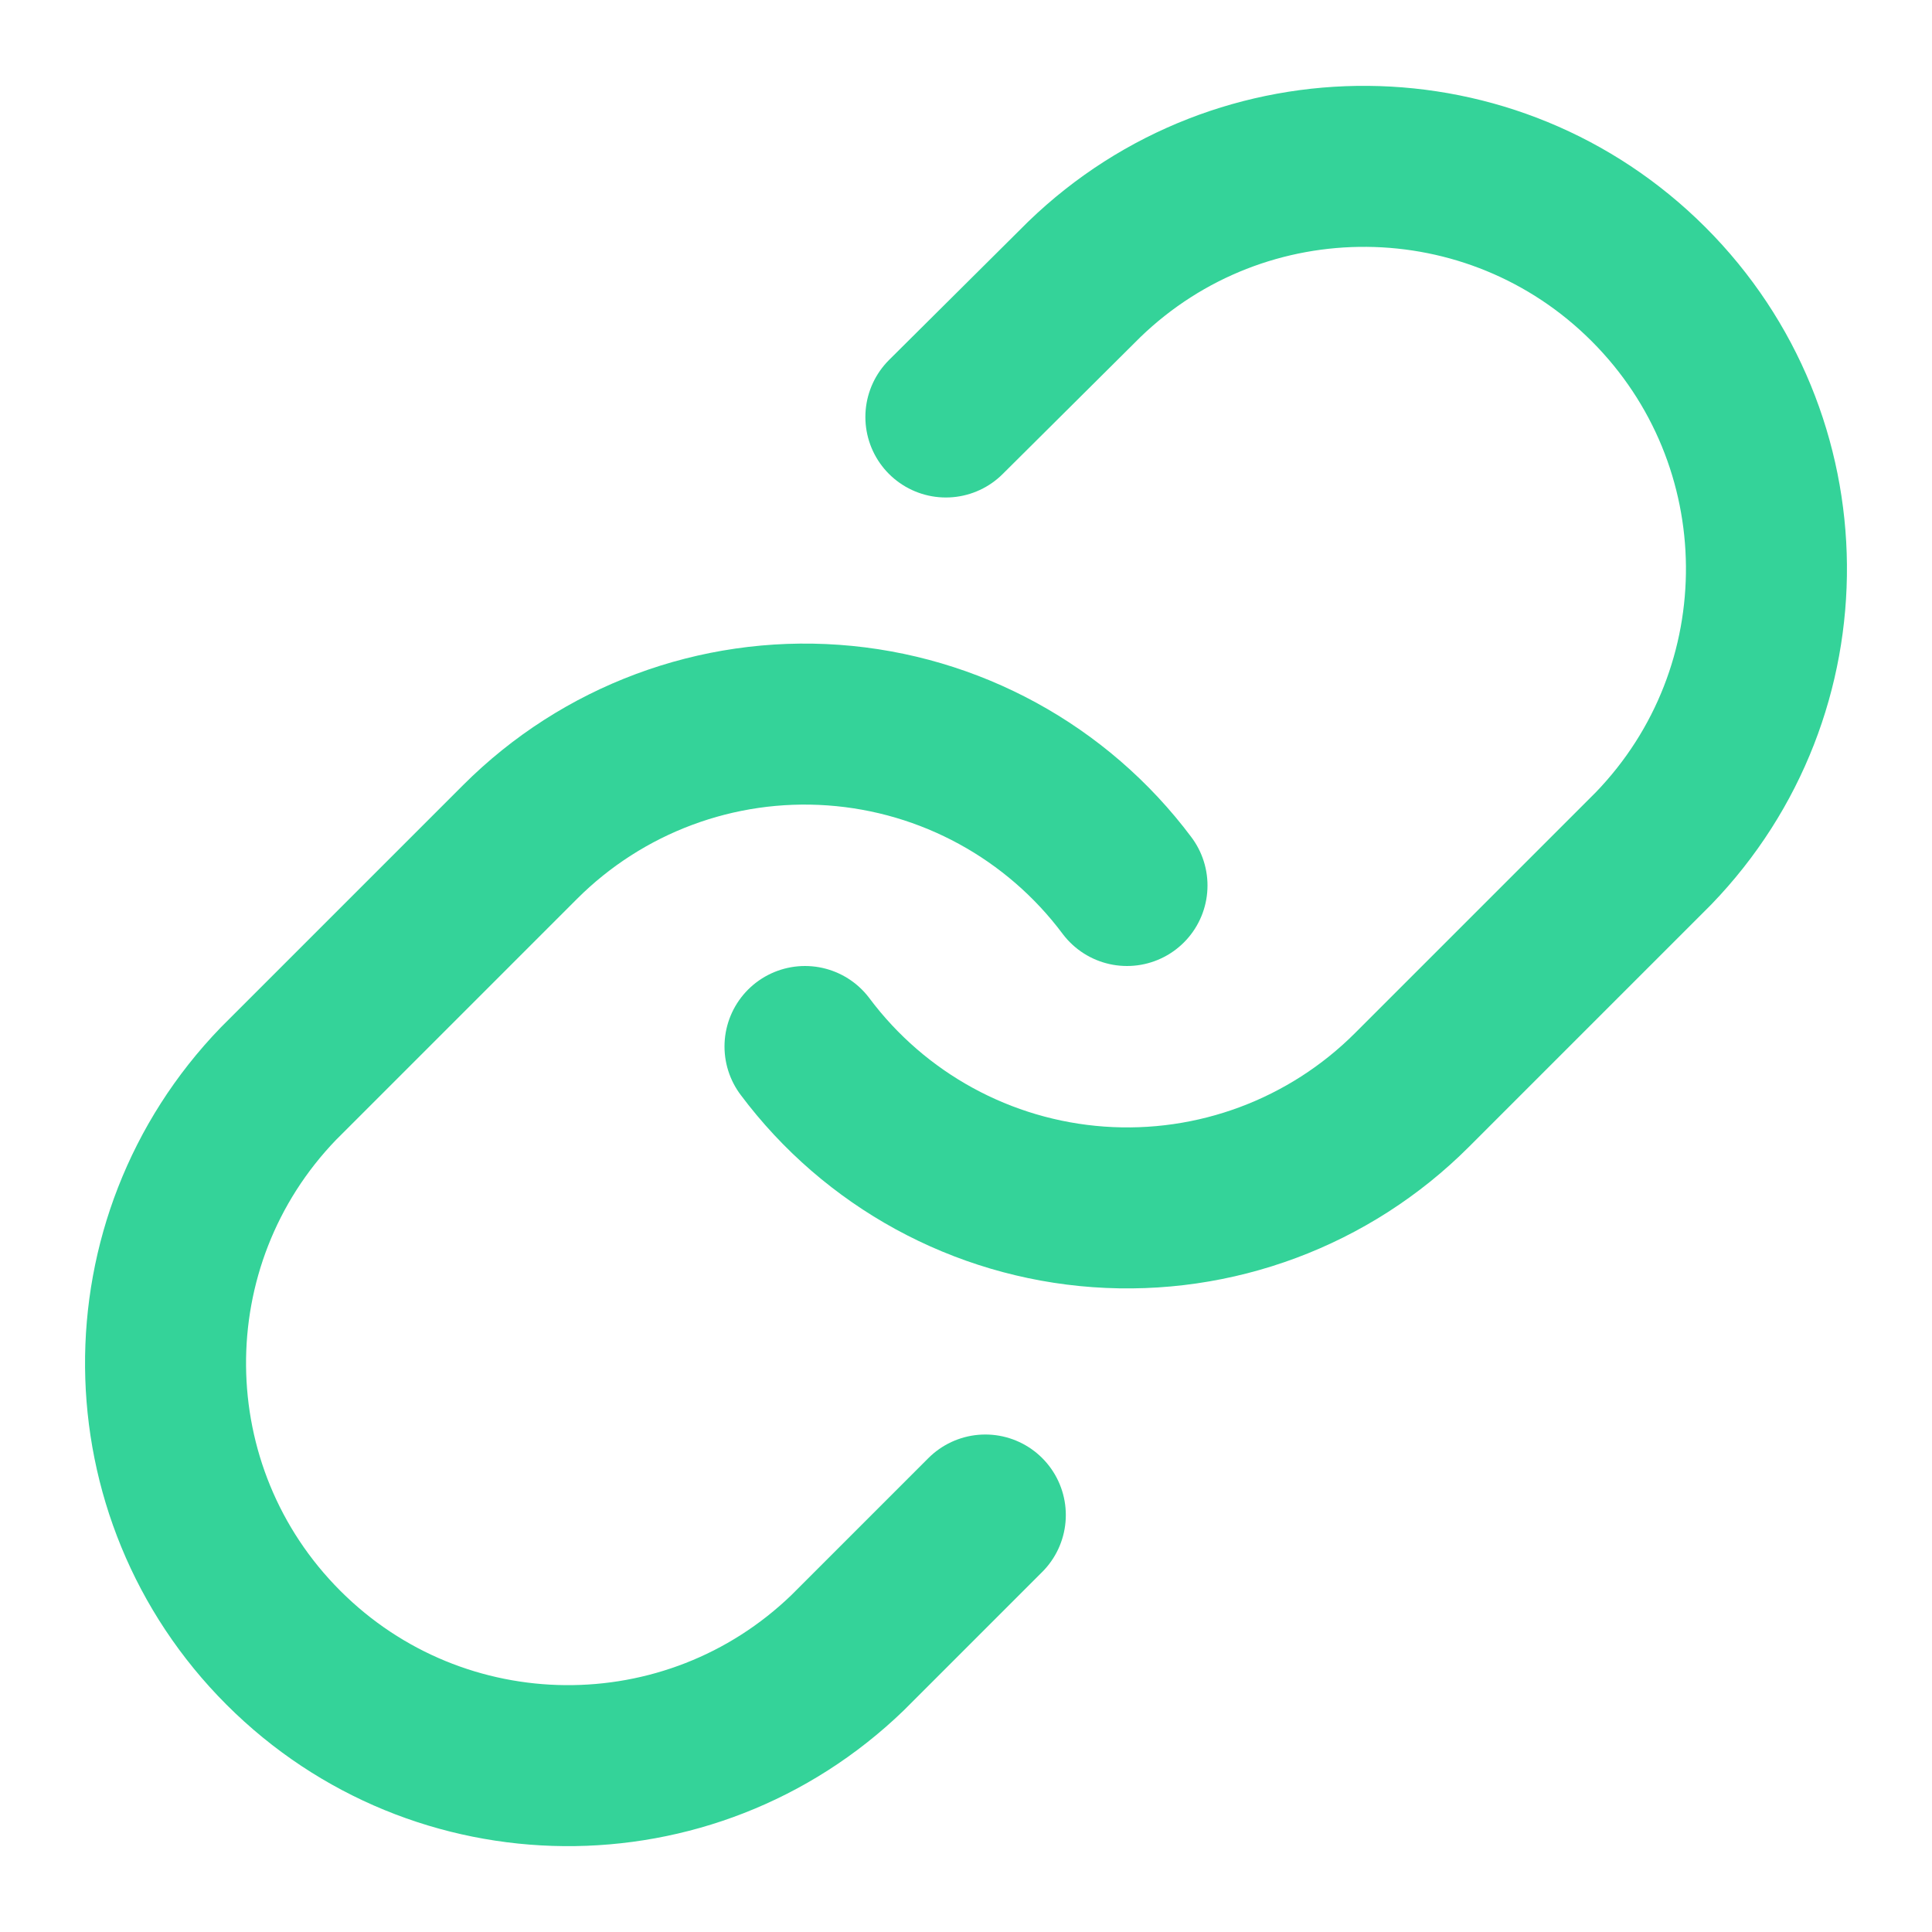
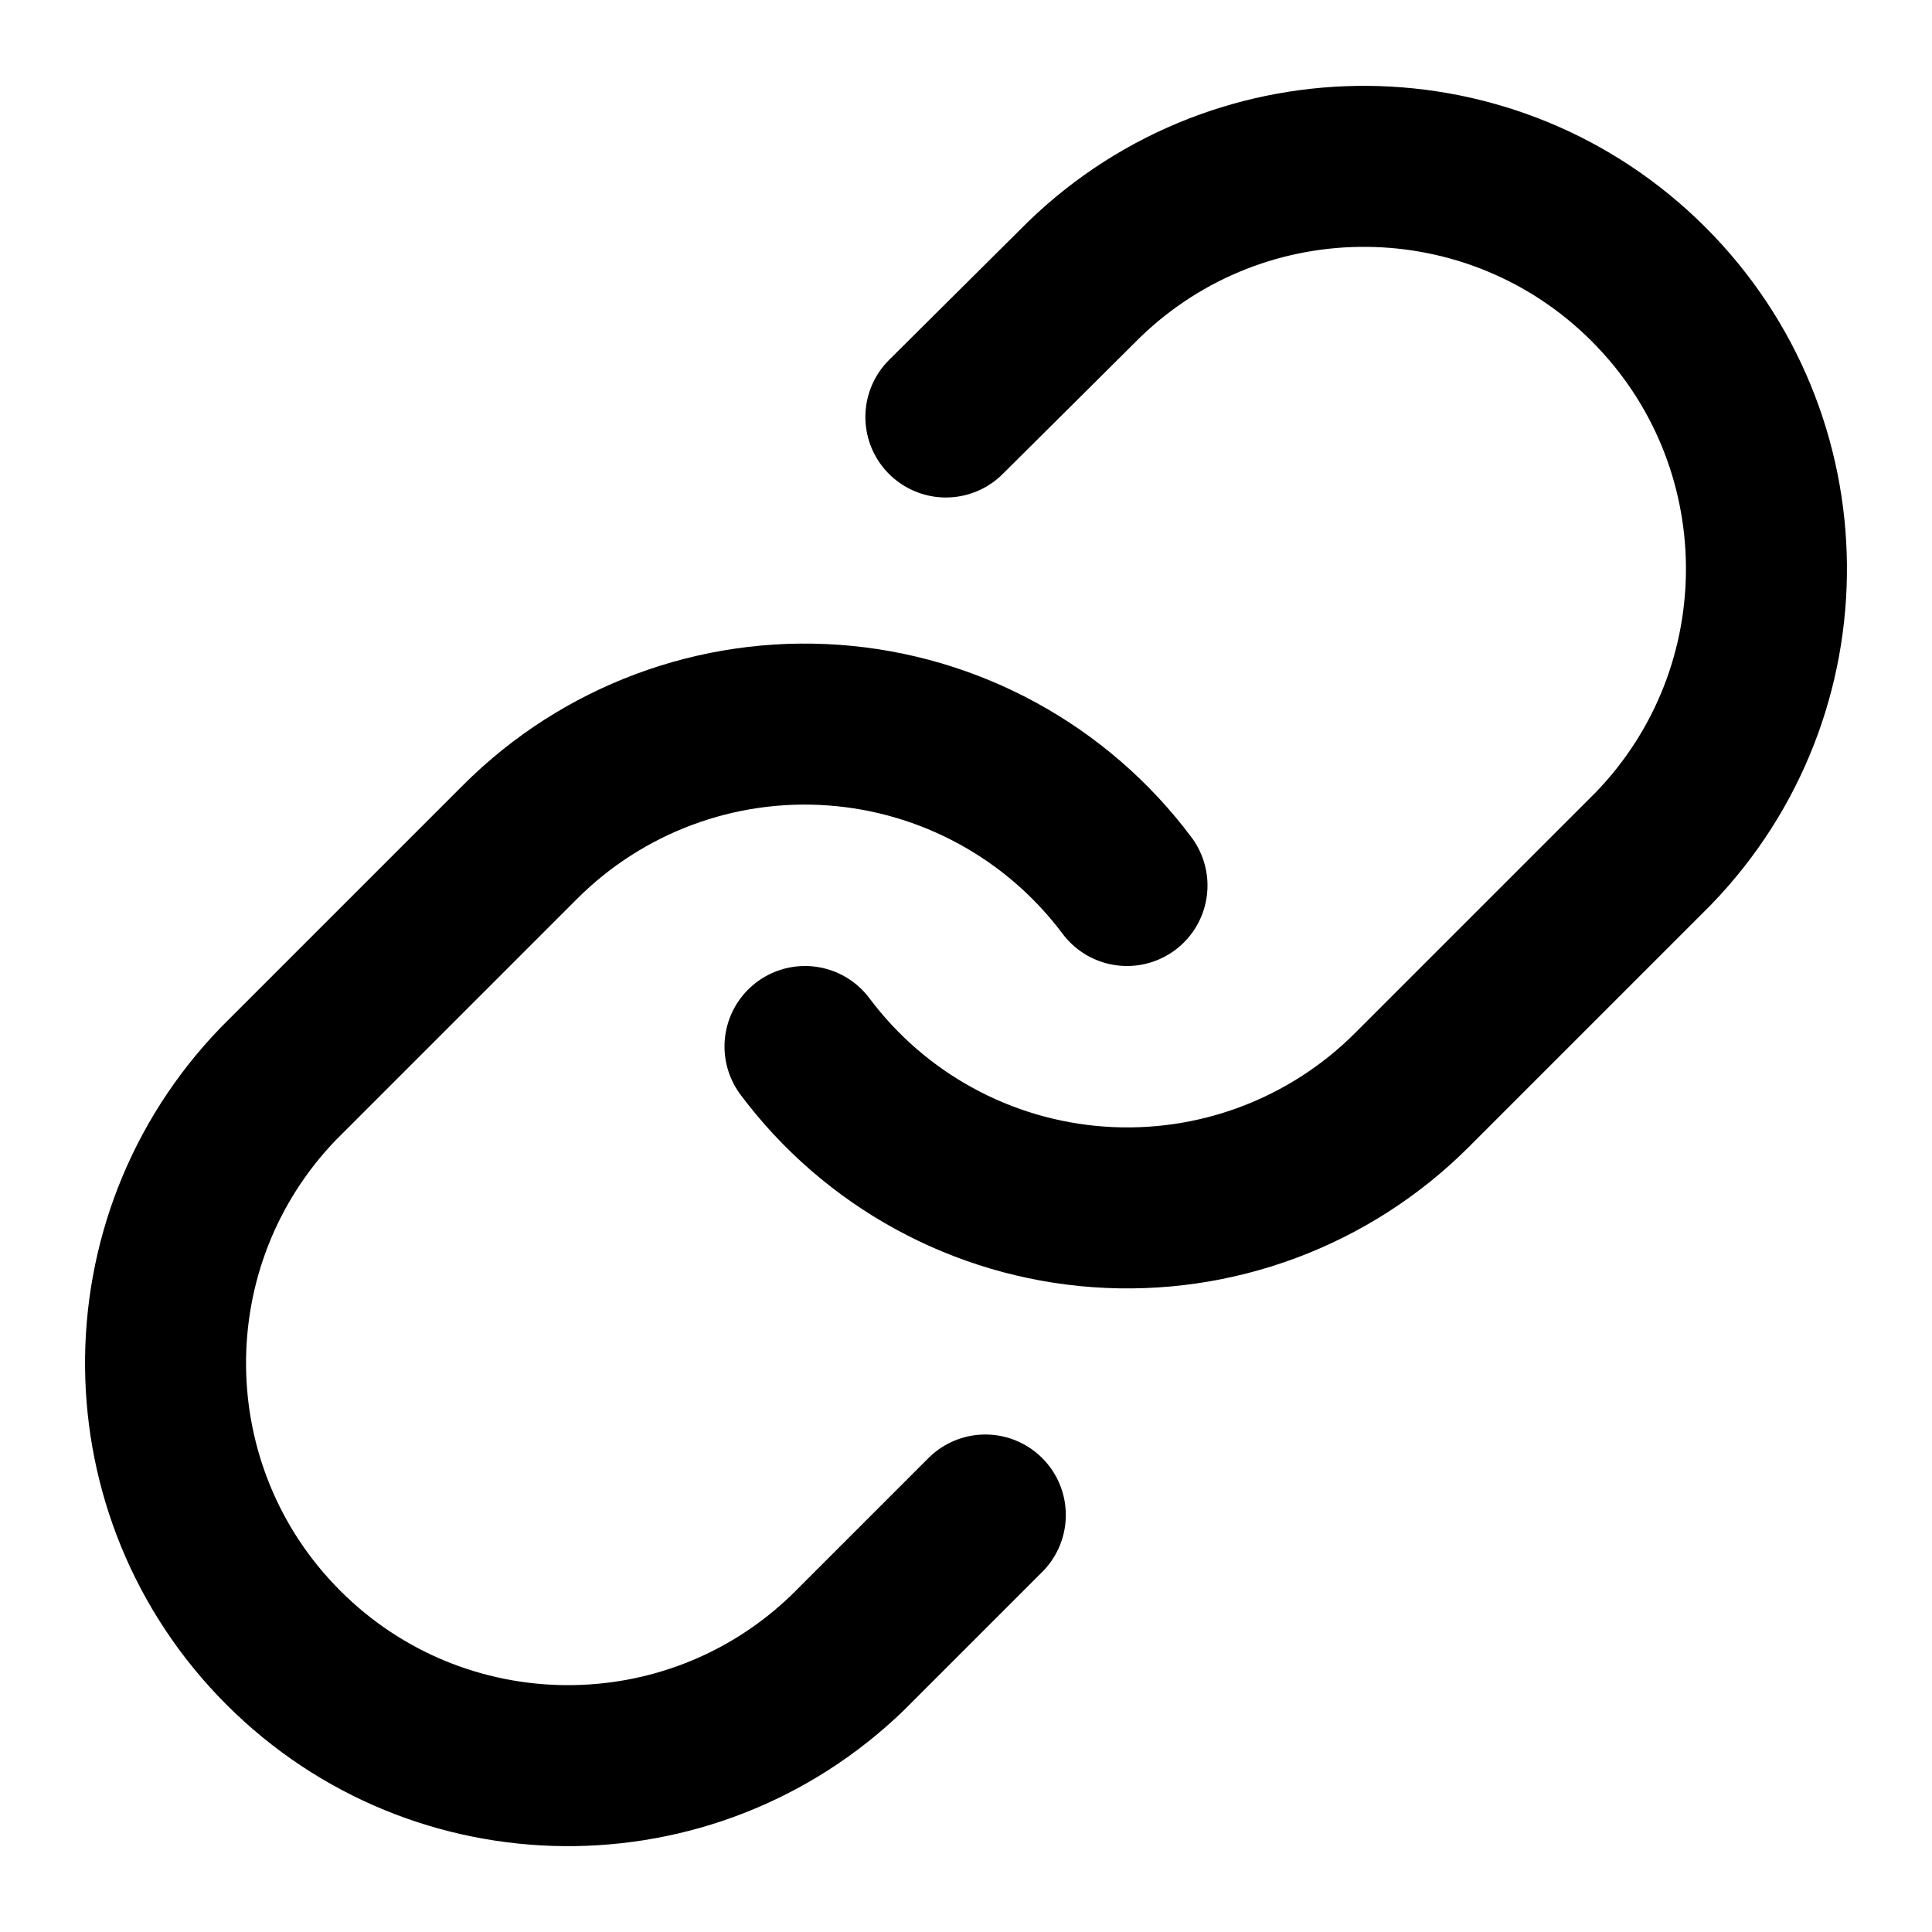
- <svg xmlns="http://www.w3.org/2000/svg" width="24" height="24" viewBox="0 0 24 24" fill="none" stroke="#34d399" stroke-width="2" stroke-linecap="round" stroke-linejoin="round">
+ <svg xmlns="http://www.w3.org/2000/svg" width="24" height="24" viewBox="0 0 24 24" fill="none" stroke="currentColor" stroke-width="2" stroke-linecap="round" stroke-linejoin="round">
  <path d="M10 13a5 5 0 0 0 7.54.54l3-3a5 5 0 0 0-7.07-7.07l-1.72 1.71" />
  <path d="M14 11a5 5 0 0 0-7.54-.54l-3 3a5 5 0 0 0 7.07 7.07l1.71-1.71" />
</svg>
